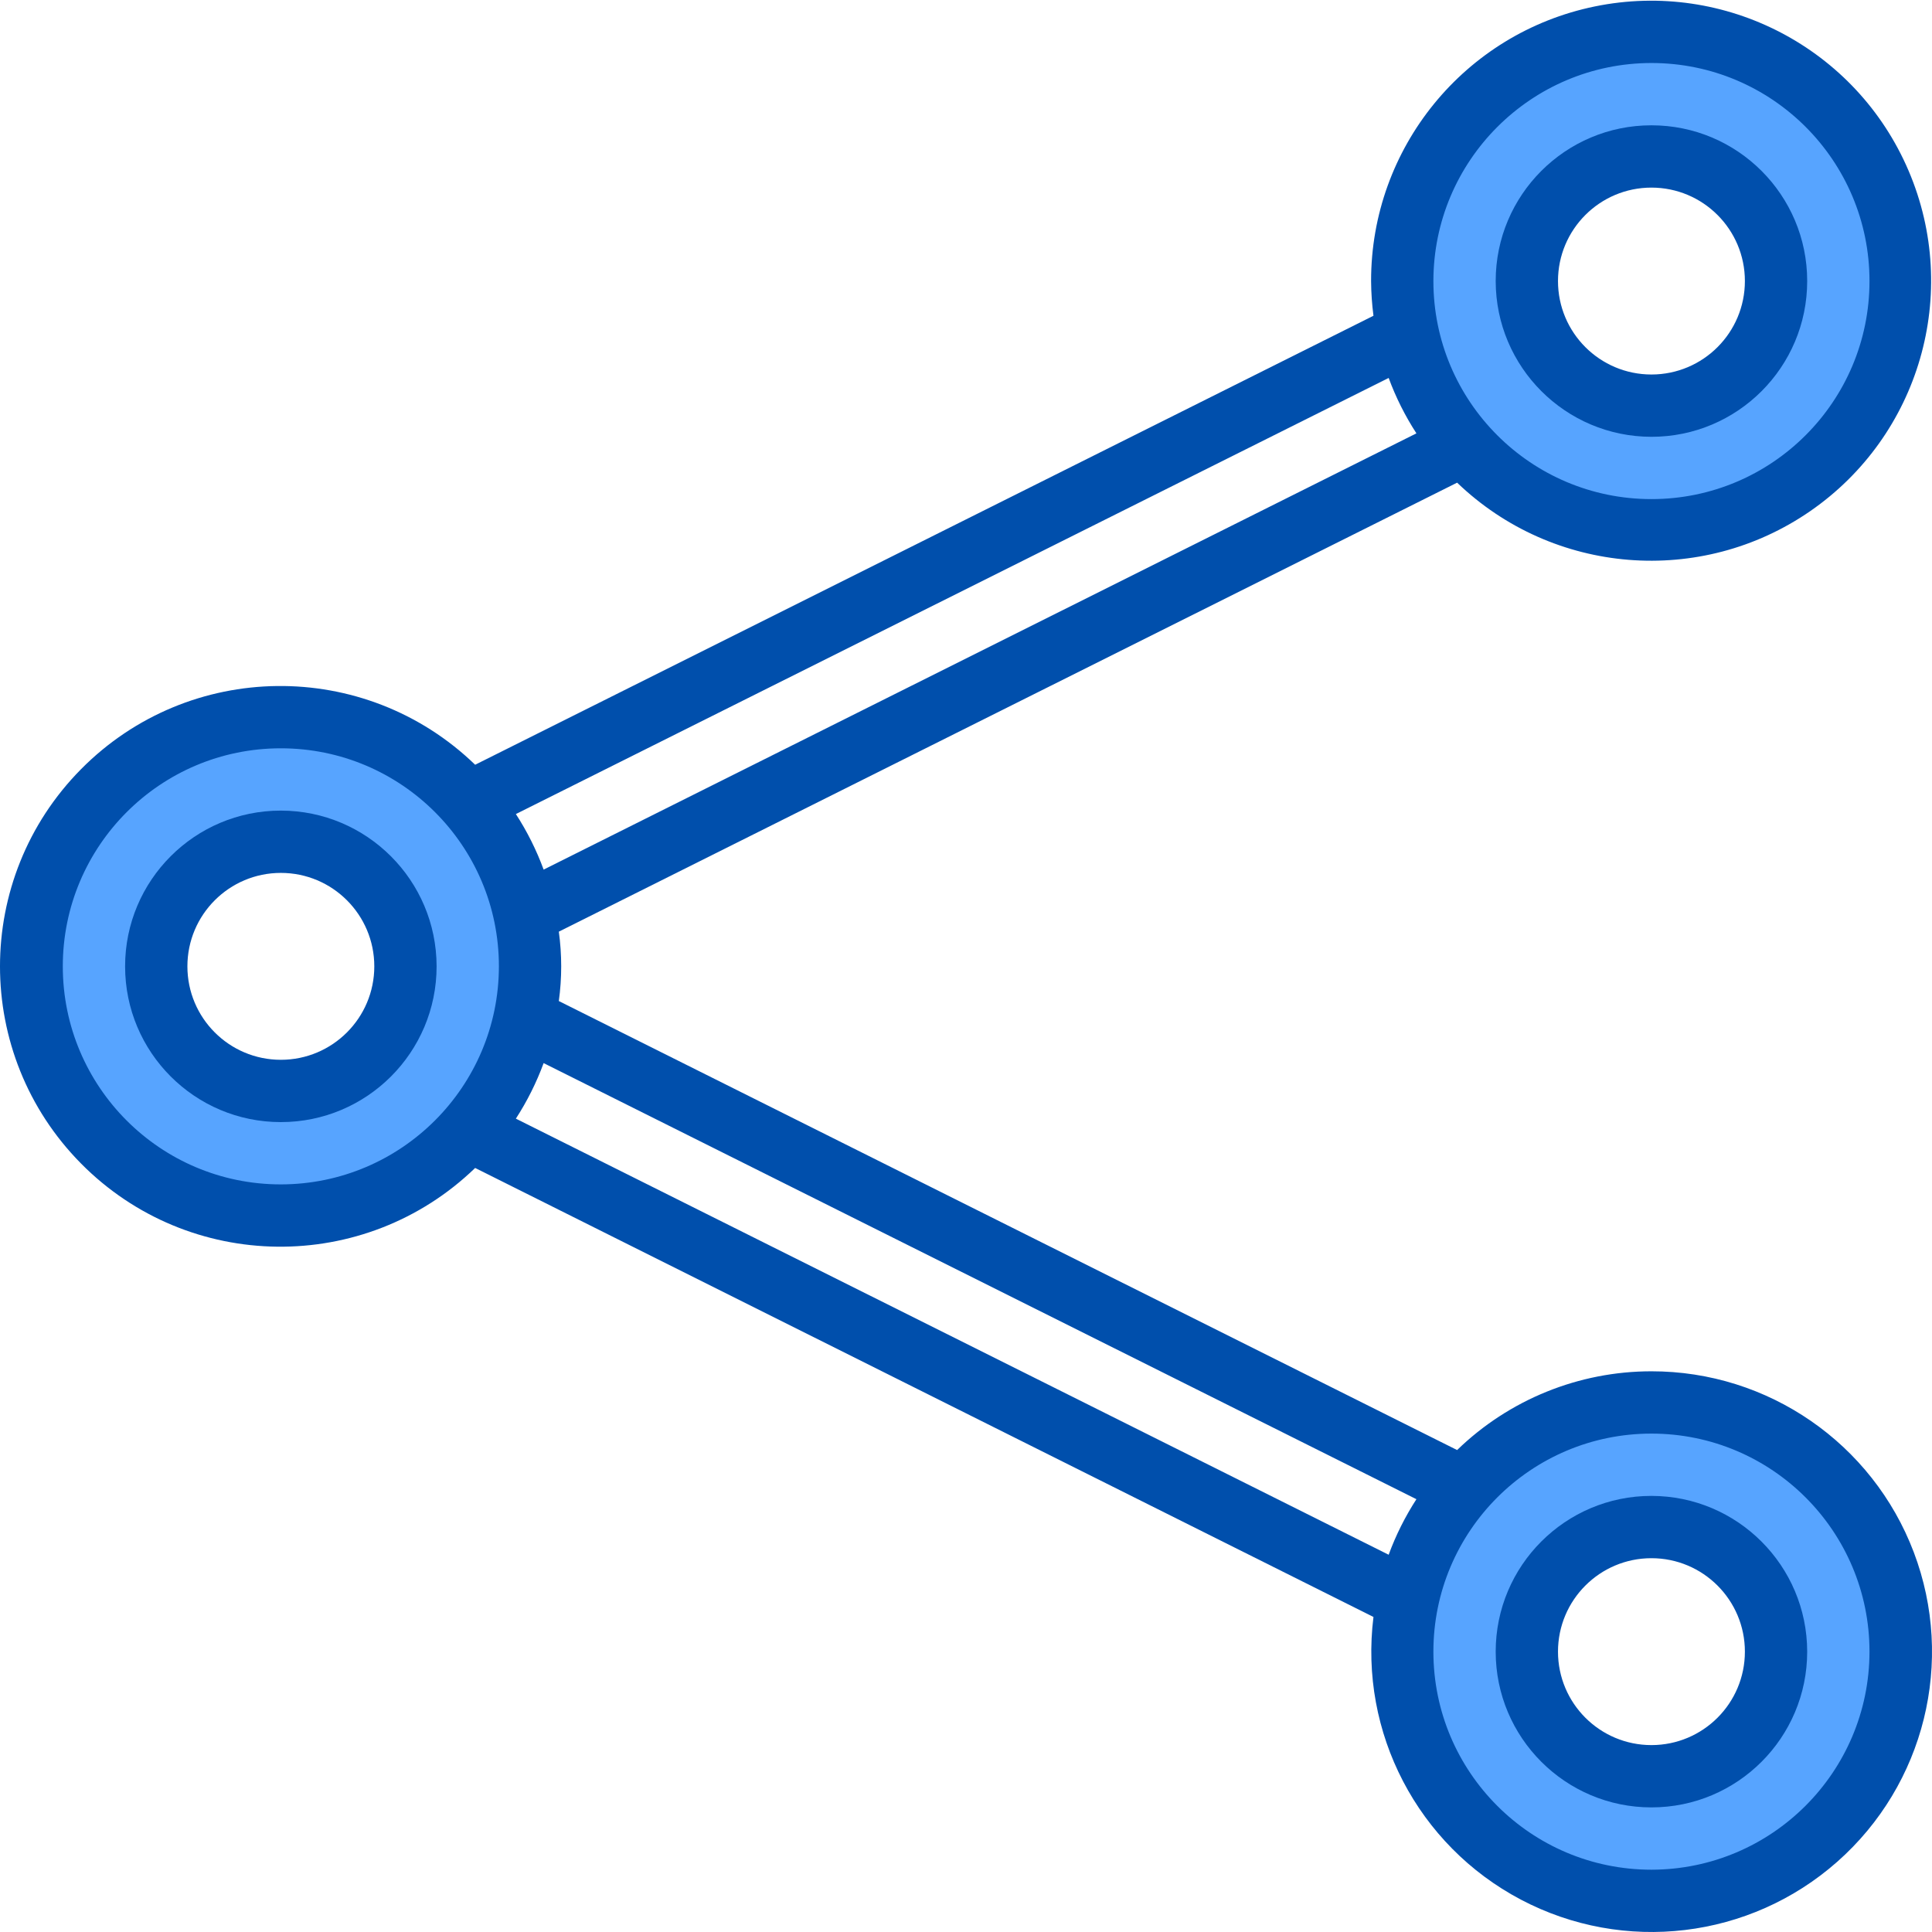
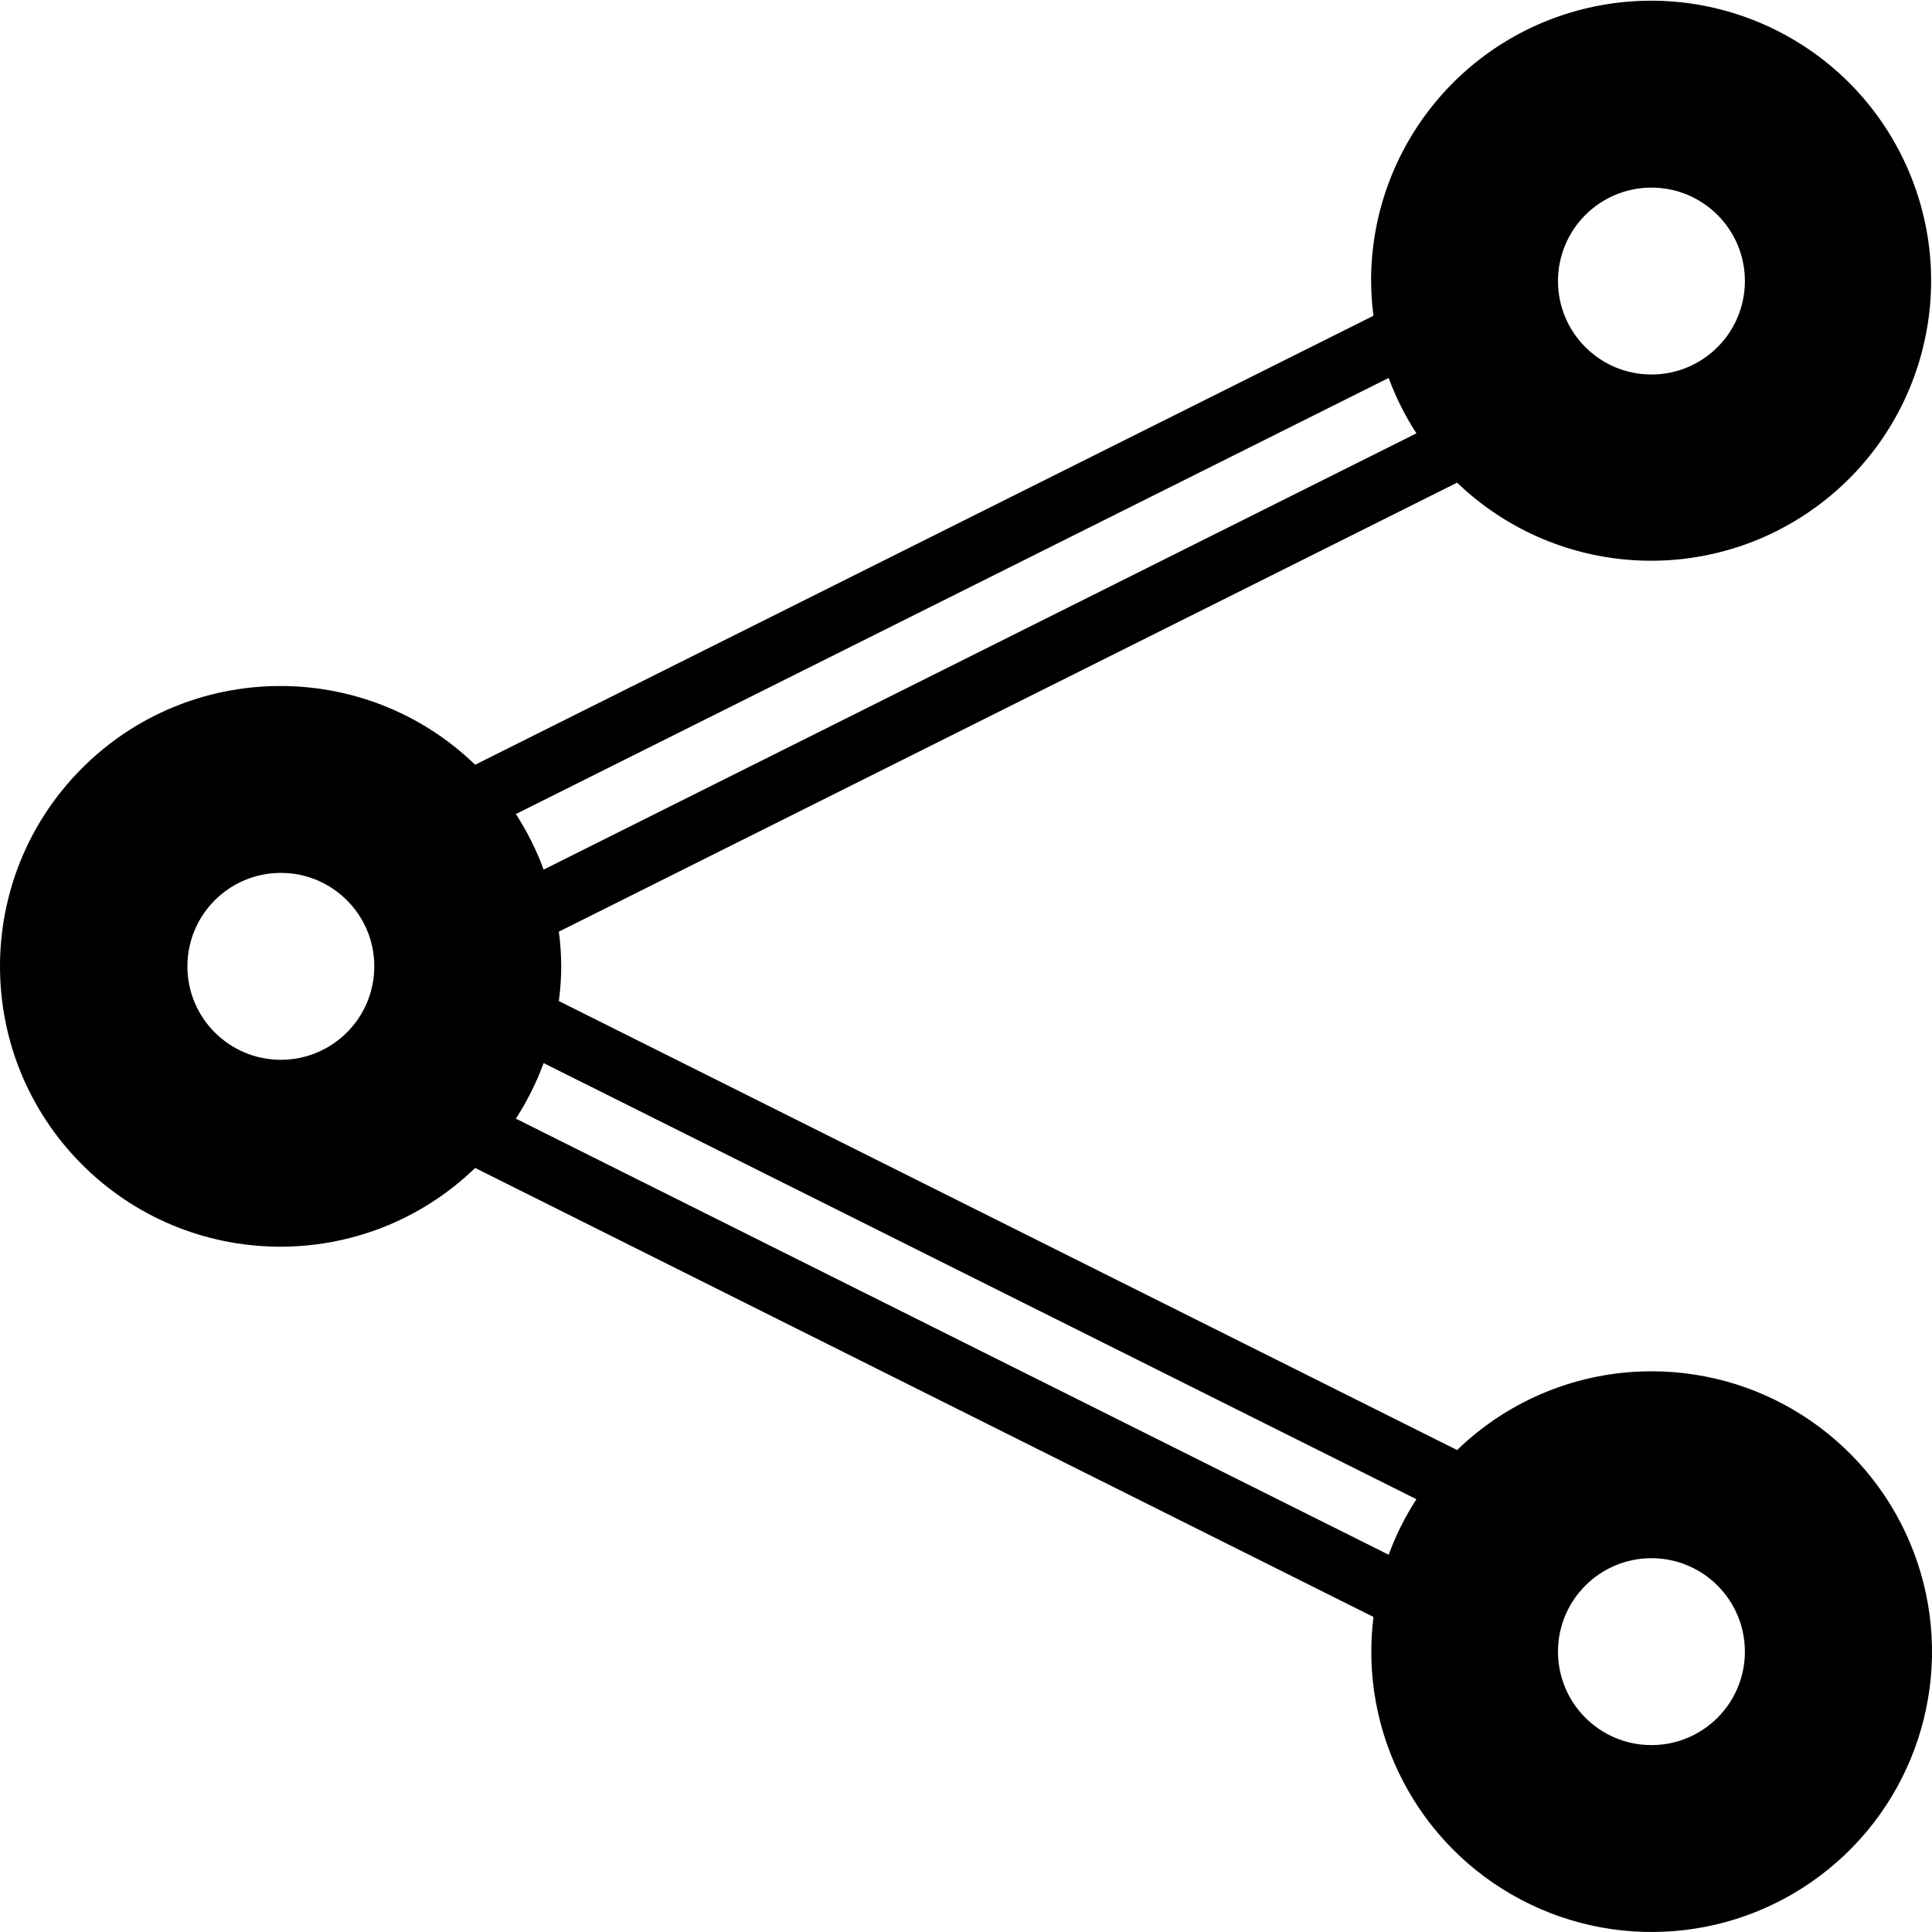
<svg xmlns="http://www.w3.org/2000/svg" height="496pt" viewBox="0 0 496.183 496" width="496pt">
-   <path d="m424.129 8.09c-19.34-.016-37.645 8.719-49.797 23.762-12.152 15.043-16.844 34.777-12.762 53.68 7.055 32.848 38.309 54.648 71.574 49.922 33.262-4.727 57.211-34.367 54.836-67.883-2.371-33.512-30.254-59.488-63.852-59.48zm0 96c-17.672 0-32-14.328-32-32s14.328-32 32-32 32 14.328 32 32-14.328 32-32 32zm0 0" fill="#57a4ff" />
-   <path d="m424.129 360.09c-30.164.008-56.227 21.07-62.559 50.559-5.699 26.52 5.941 53.75 29.047 67.957 23.105 14.211 52.656 12.309 73.754-4.738 21.094-17.051 29.152-45.547 20.109-71.117-9.047-25.574-33.227-42.664-60.352-42.66zm0 96c-17.672 0-32-14.328-32-32s14.328-32 32-32 32 14.328 32 32-14.328 32-32 32zm0 0" fill="#57a4ff" />
-   <path d="m8.129 248.09c.031 32.707 24.715 60.129 57.242 63.582 32.523 3.453 62.418-18.172 69.316-50.141 1.922-8.859 1.922-18.023 0-26.883-6.898-31.969-36.793-53.594-69.316-50.141-32.527 3.453-57.211 30.875-57.242 63.582zm96 0c0 17.672-14.328 32-32 32s-32-14.328-32-32 14.328-32 32-32 32 14.328 32 32zm0 0" fill="#57a4ff" />
-   <g fill="#004fac">
+   <g class="path-content">
+     <path d="m424.129 8.09c-19.34-.016-37.645 8.719-49.797 23.762-12.152 15.043-16.844 34.777-12.762 53.68 7.055 32.848 38.309 54.648 71.574 49.922 33.262-4.727 57.211-34.367 54.836-67.883-2.371-33.512-30.254-59.488-63.852-59.48zm0 96c-17.672 0-32-14.328-32-32s14.328-32 32-32 32 14.328 32 32-14.328 32-32 32zm0 0" />
+     <path d="m424.129 360.09c-30.164.008-56.227 21.07-62.559 50.559-5.699 26.52 5.941 53.75 29.047 67.957 23.105 14.211 52.656 12.309 73.754-4.738 21.094-17.051 29.152-45.547 20.109-71.117-9.047-25.574-33.227-42.664-60.352-42.66zm0 96c-17.672 0-32-14.328-32-32s14.328-32 32-32 32 14.328 32 32-14.328 32-32 32zm0 0" />
+     <path d="m8.129 248.09c.031 32.707 24.715 60.129 57.242 63.582 32.523 3.453 62.418-18.172 69.316-50.141 1.922-8.859 1.922-18.023 0-26.883-6.898-31.969-36.793-53.594-69.316-50.141-32.527 3.453-57.211 30.875-57.242 63.582zm96 0c0 17.672-14.328 32-32 32s-32-14.328-32-32 14.328-32 32-32 32 14.328 32 32zm0 0" />
+   </g>
+   <g class="path-border">
    <path d="m424.129 112.09c22.09 0 40-17.91 40-40s-17.91-40-40-40c-22.094 0-40 17.91-40 40 .027 22.082 17.918 39.973 40 40zm0-64c13.254 0 24 10.746 24 24s-10.746 24-24 24-24-10.746-24-24 10.746-24 24-24zm0 0" />
    <path d="m424.129 352.09c-18.633-.004-36.531 7.25-49.906 20.223l-230.703-115.312c.812-5.91.812-11.91 0-17.82l230.703-115.312c24.652 23.676 62.562 26.73 90.684 7.309 28.125-19.426 38.691-55.961 25.273-87.398-13.414-31.438-47.105-49.086-80.586-42.219-33.484 6.867-57.508 36.352-57.465 70.531.02 2.98.223 5.957.609 8.91l-230.707 115.312c-28.363-27.406-73.5-26.895-101.234 1.156-27.73 28.051-27.73 73.191 0 101.242 27.734 28.051 72.871 28.562 101.234 1.156l230.707 115.312c-3.707 29.711 11.359 58.613 37.84 72.586 26.48 13.977 58.844 10.102 81.281-9.723 22.438-19.828 30.262-51.469 19.652-79.469-10.613-27.996-37.441-46.508-67.383-46.484zm0-336c30.926 0 56 25.07 56 56 0 30.93-25.074 56-56 56-30.93 0-56-25.07-56-56 .035-30.914 25.086-55.965 56-56zm-60.359 95.113-224.152 112.039c-1.84-5.004-4.23-9.789-7.129-14.266l224.152-112c1.84 4.992 4.23 9.762 7.129 14.227zm-291.641 192.887c-30.93 0-56-25.07-56-56 0-30.93 25.07-56 56-56 30.926 0 56 25.07 56 56-.035 30.914-25.086 55.965-56 56zm60.359-16.887c2.898-4.477 5.289-9.262 7.129-14.266l224.152 112c-2.898 4.477-5.289 9.258-7.129 14.266zm291.641 192.887c-30.93 0-56-25.07-56-56 0-30.93 25.07-56 56-56 30.926 0 56 25.07 56 56-.035 30.914-25.086 55.965-56 56zm0 0" />
    <path d="m424.129 384.09c-22.094 0-40 17.91-40 40s17.906 40 40 40c22.09 0 40-17.91 40-40-.027-22.082-17.922-39.973-40-40zm0 64c-13.254 0-24-10.746-24-24s10.746-24 24-24 24 10.746 24 24-10.746 24-24 24zm0 0" />
    <path d="m72.129 208.09c-22.094 0-40 17.91-40 40s17.906 40 40 40c22.09 0 40-17.91 40-40-.027-22.082-17.922-39.973-40-40zm0 64c-13.254 0-24-10.746-24-24s10.746-24 24-24 24 10.746 24 24-10.746 24-24 24zm0 0" />
  </g>
</svg>
